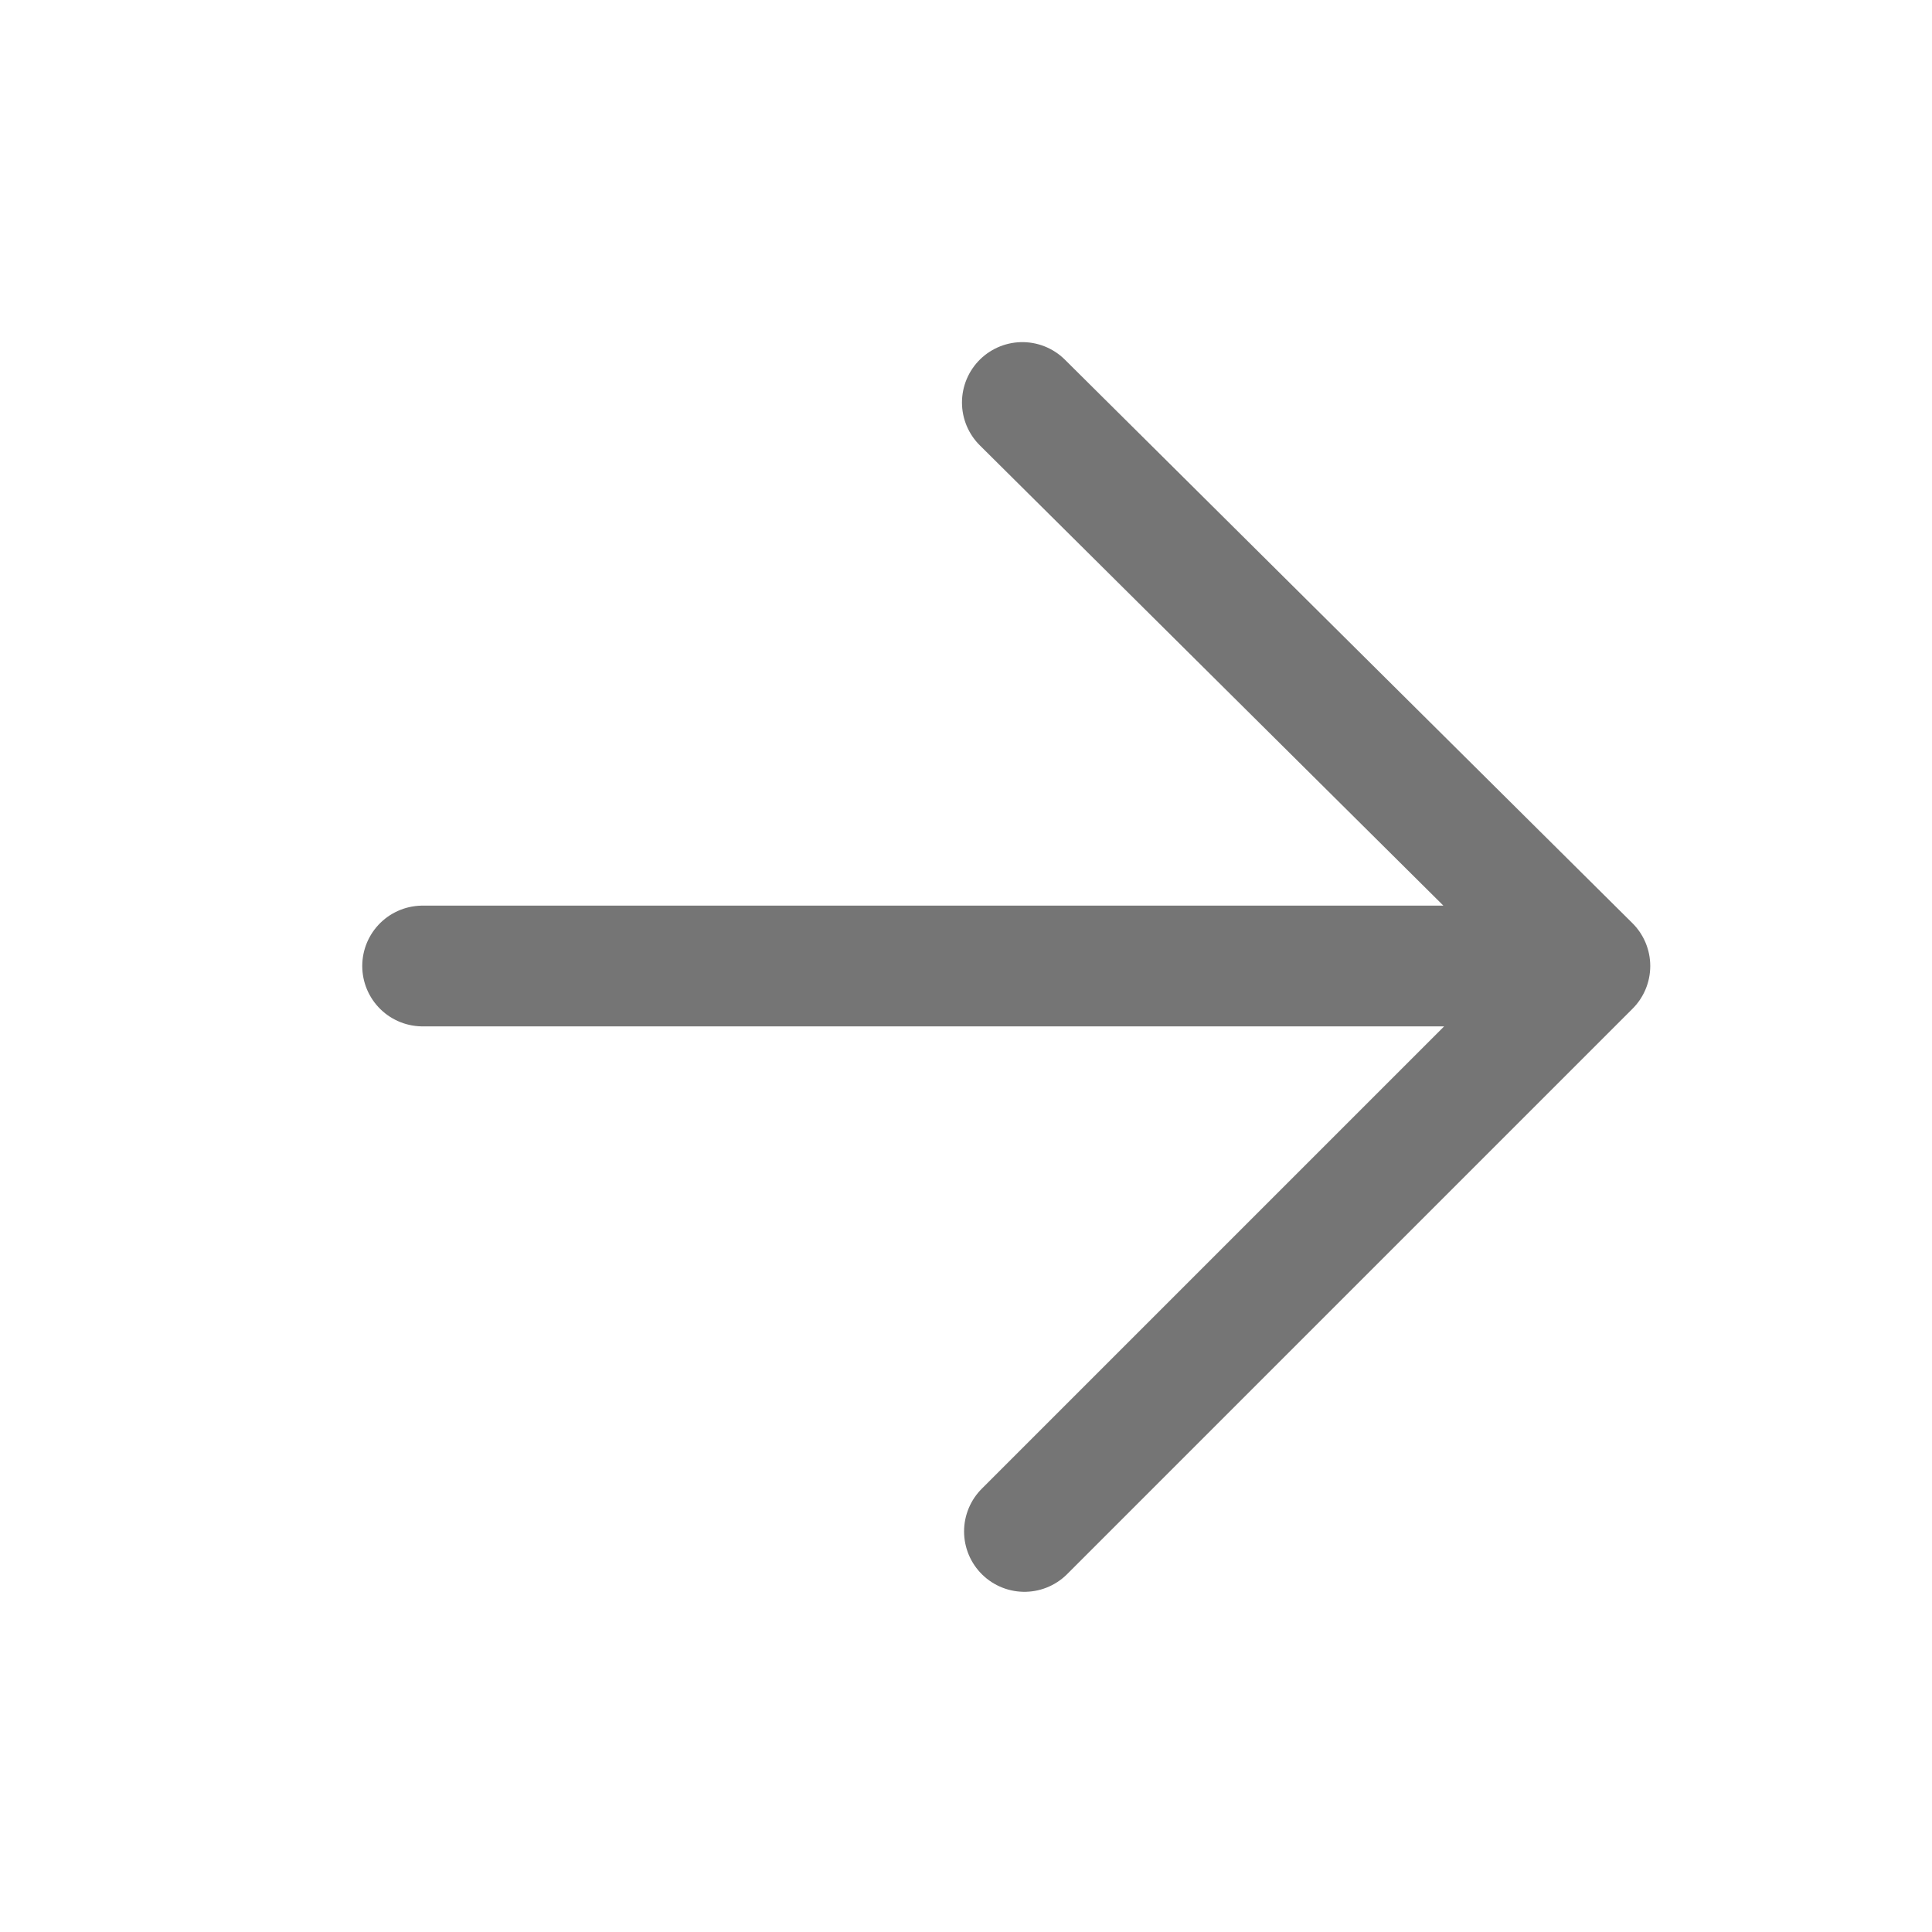
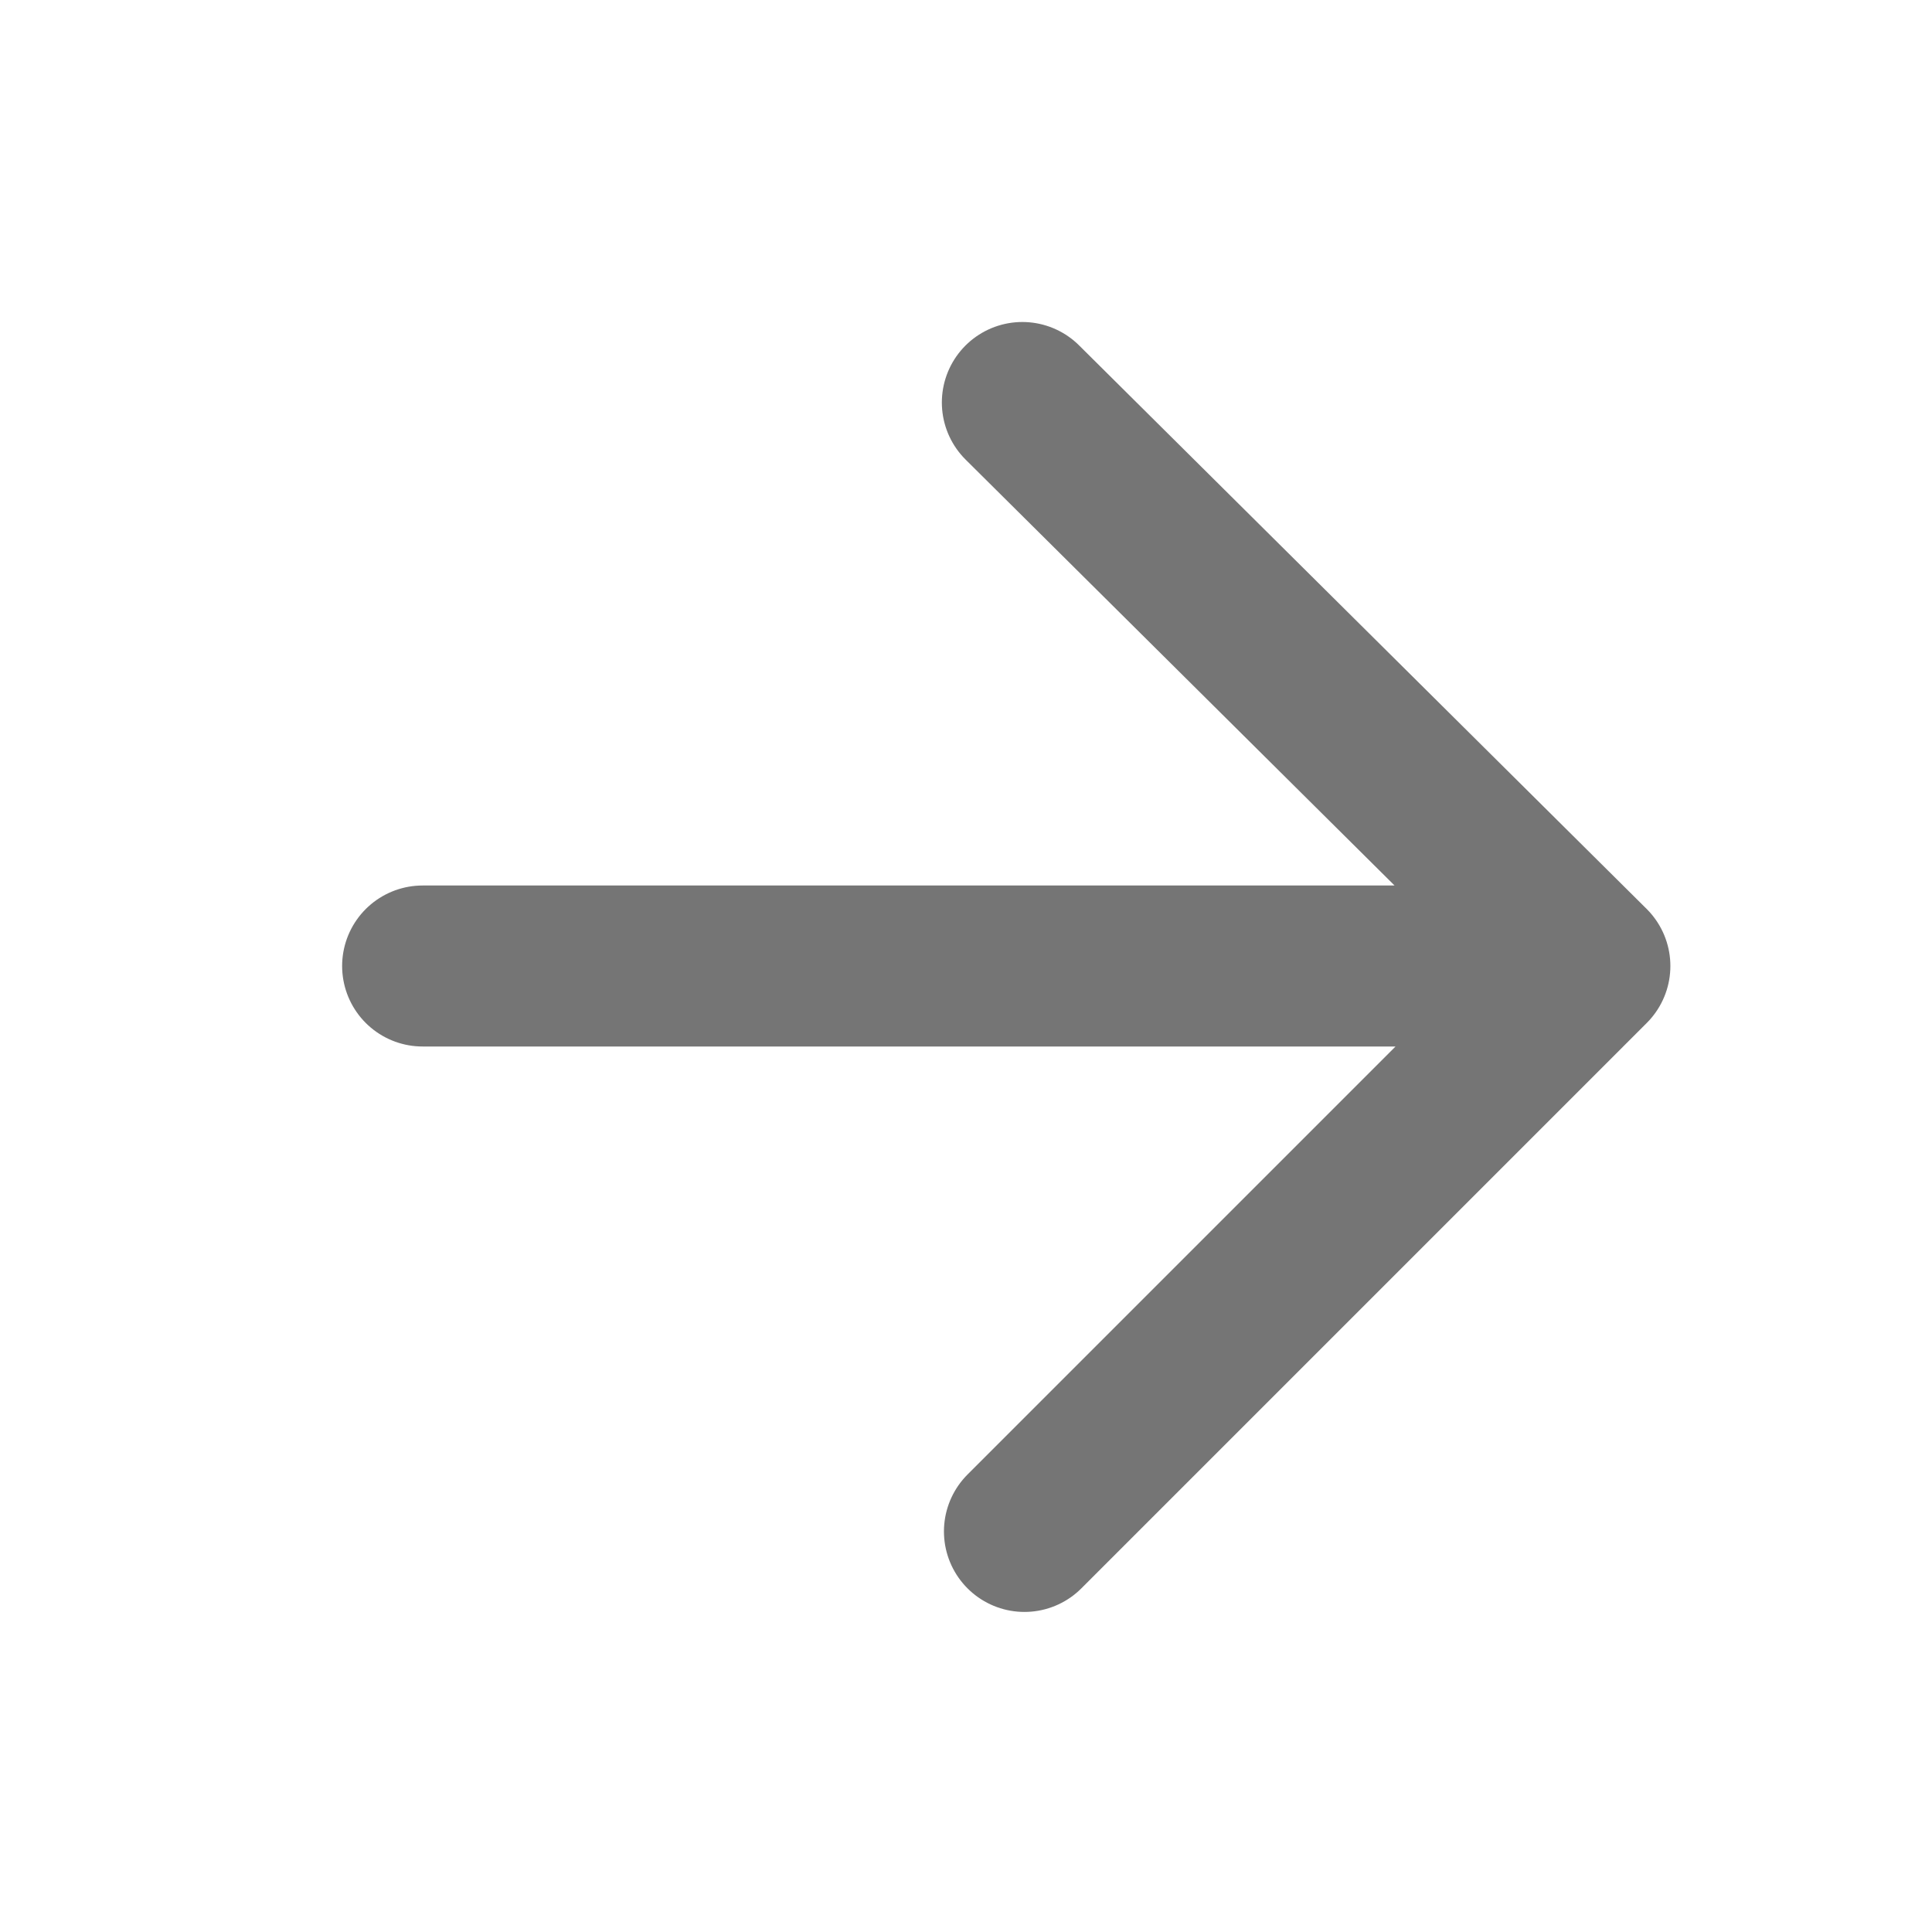
<svg xmlns="http://www.w3.org/2000/svg" width="24" height="24" viewBox="0 0 24 24">
-   <path fill="none" stroke="#757575" stroke-width="1.5" stroke-linecap="round" stroke-linejoin="round" d="M5.25 12h14.5m0 0l-7.024 7.024M19.75 12L12.7 5" />
+   <path fill="none" stroke="#757575" stroke-width="2" stroke-linecap="round" stroke-linejoin="round" d="M5.25 12h14.5m0 0l-7.024 7.024M19.75 12L12.7 5" />
</svg>
